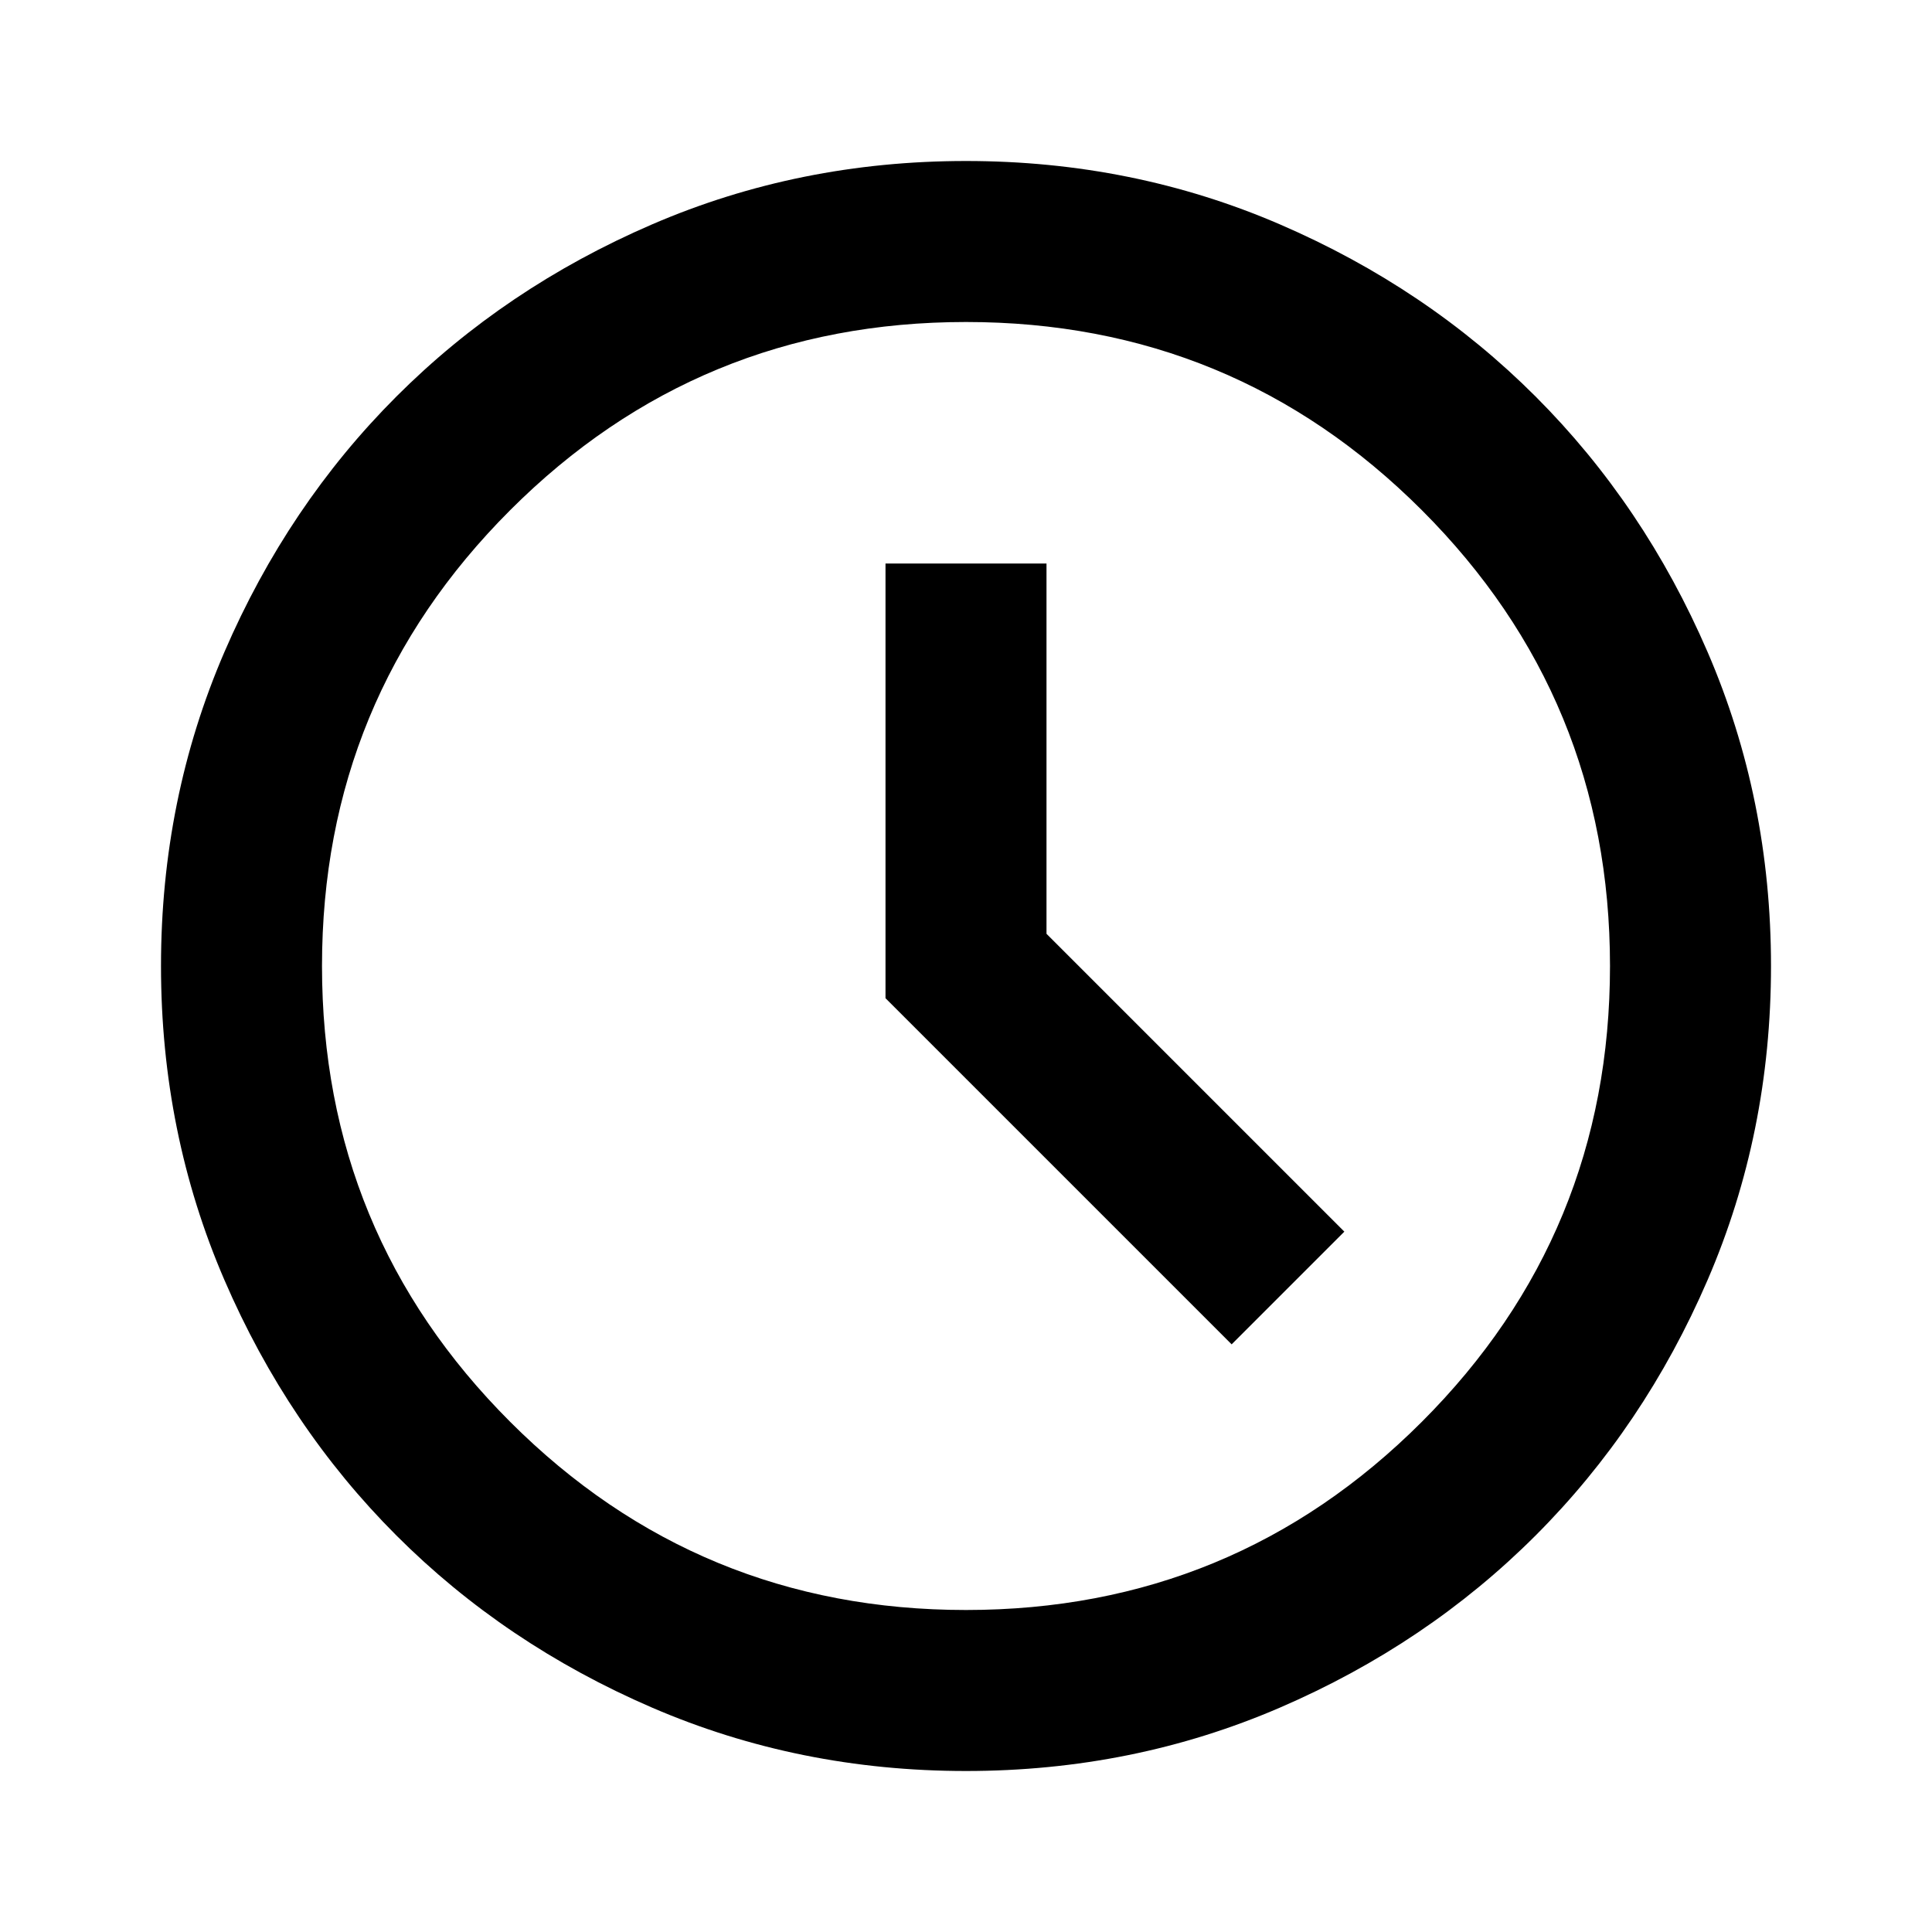
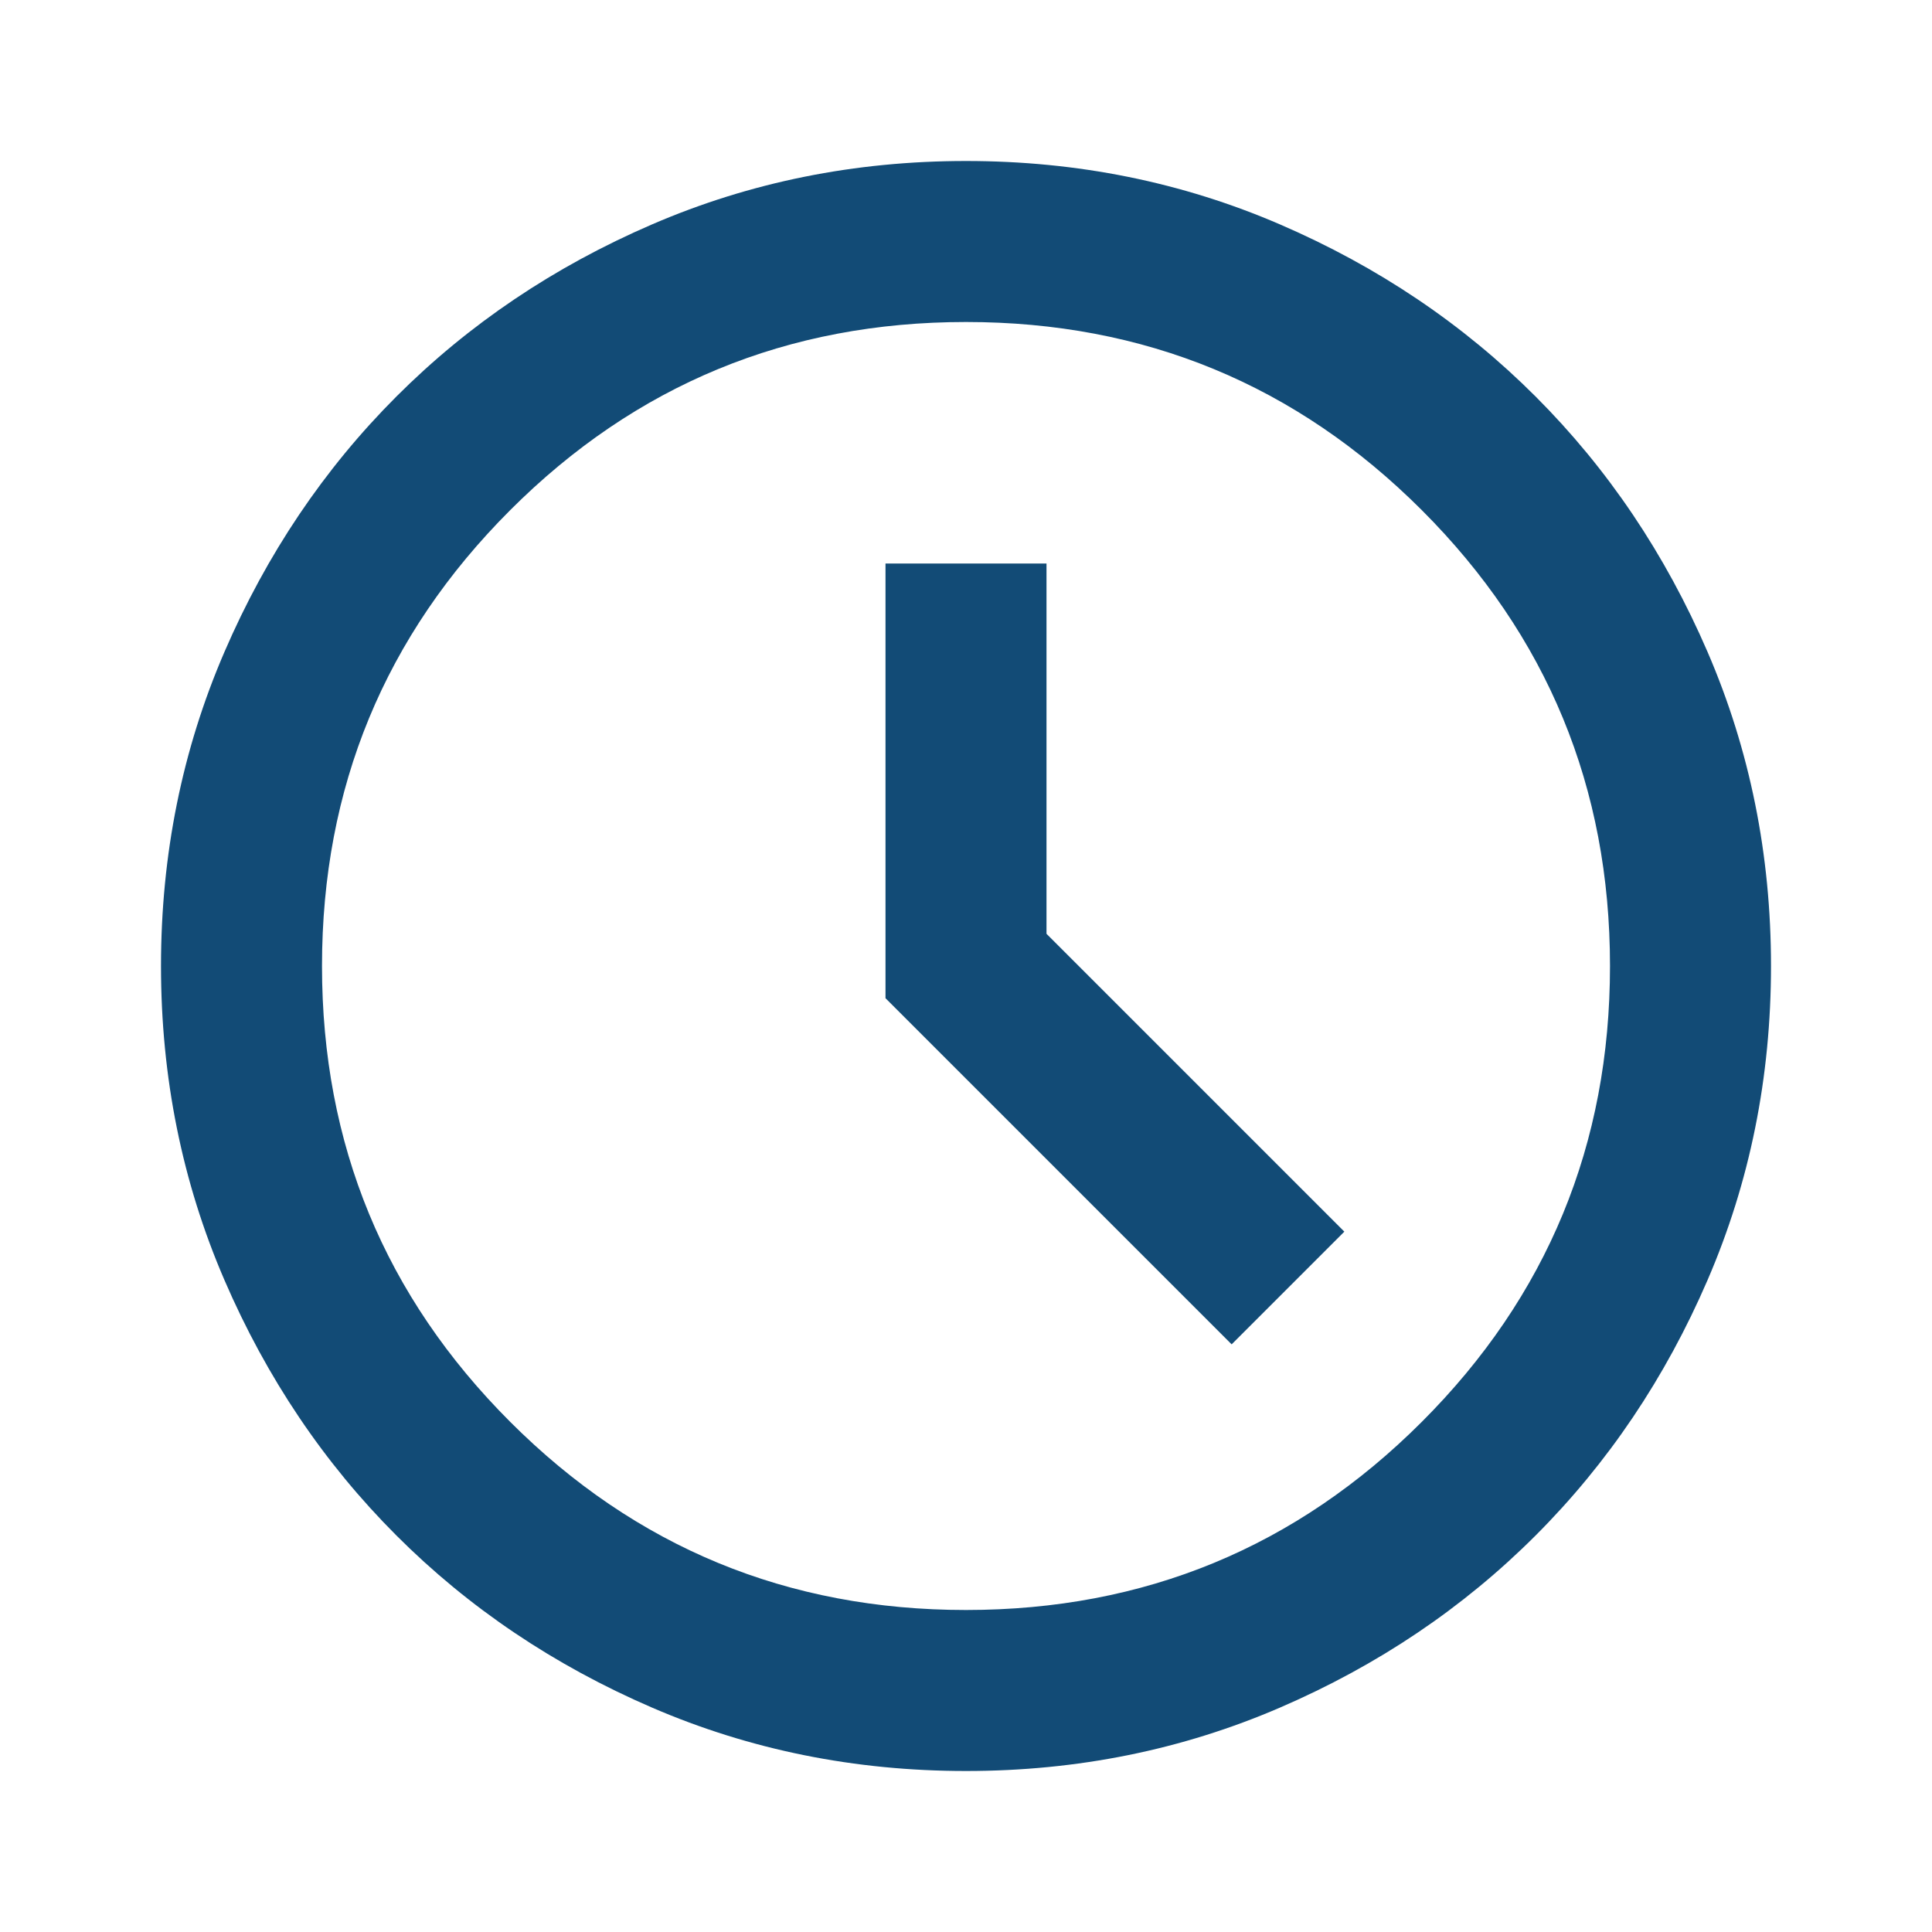
- <svg xmlns="http://www.w3.org/2000/svg" height="24" viewBox="0 -960 960 960" width="24">
-   <path d="m612-292 56-56-148-148v-184h-80v216l172 172ZM480-80q-83 0-156-31.5T197-197q-54-54-85.5-127T80-480q0-83 31.5-156T197-763q54-54 127-85.5T480-880q83 0 156 31.5T763-763q54 54 85.5 127T880-480q0 83-31.5 156T763-197q-54 54-127 85.5T480-80Zm0-400Zm0 320q133 0 226.5-93.5T800-480q0-133-93.5-226.5T480-800q-133 0-226.5 93.5T160-480q0 133 93.5 226.5T480-160Z" />
+ <svg xmlns="http://www.w3.org/2000/svg" height="28" viewBox="0 -960 960 960" width="28">
+   <path d="m612-292 56-56-148-148v-184h-80v216l172 172ZM480-80q-83 0-156-31.5T197-197q-54-54-85.5-127T80-480q0-83 31.5-156T197-763q54-54 127-85.5T480-880q83 0 156 31.5T763-763q54 54 85.5 127T880-480q0 83-31.5 156T763-197q-54 54-127 85.5T480-80Zm0-400Zm0 320q133 0 226.5-93.5T800-480q0-133-93.5-226.5T480-800q-133 0-226.5 93.5T160-480q0 133 93.5 226.5T480-160Z" fill="#124b76" />
</svg>
